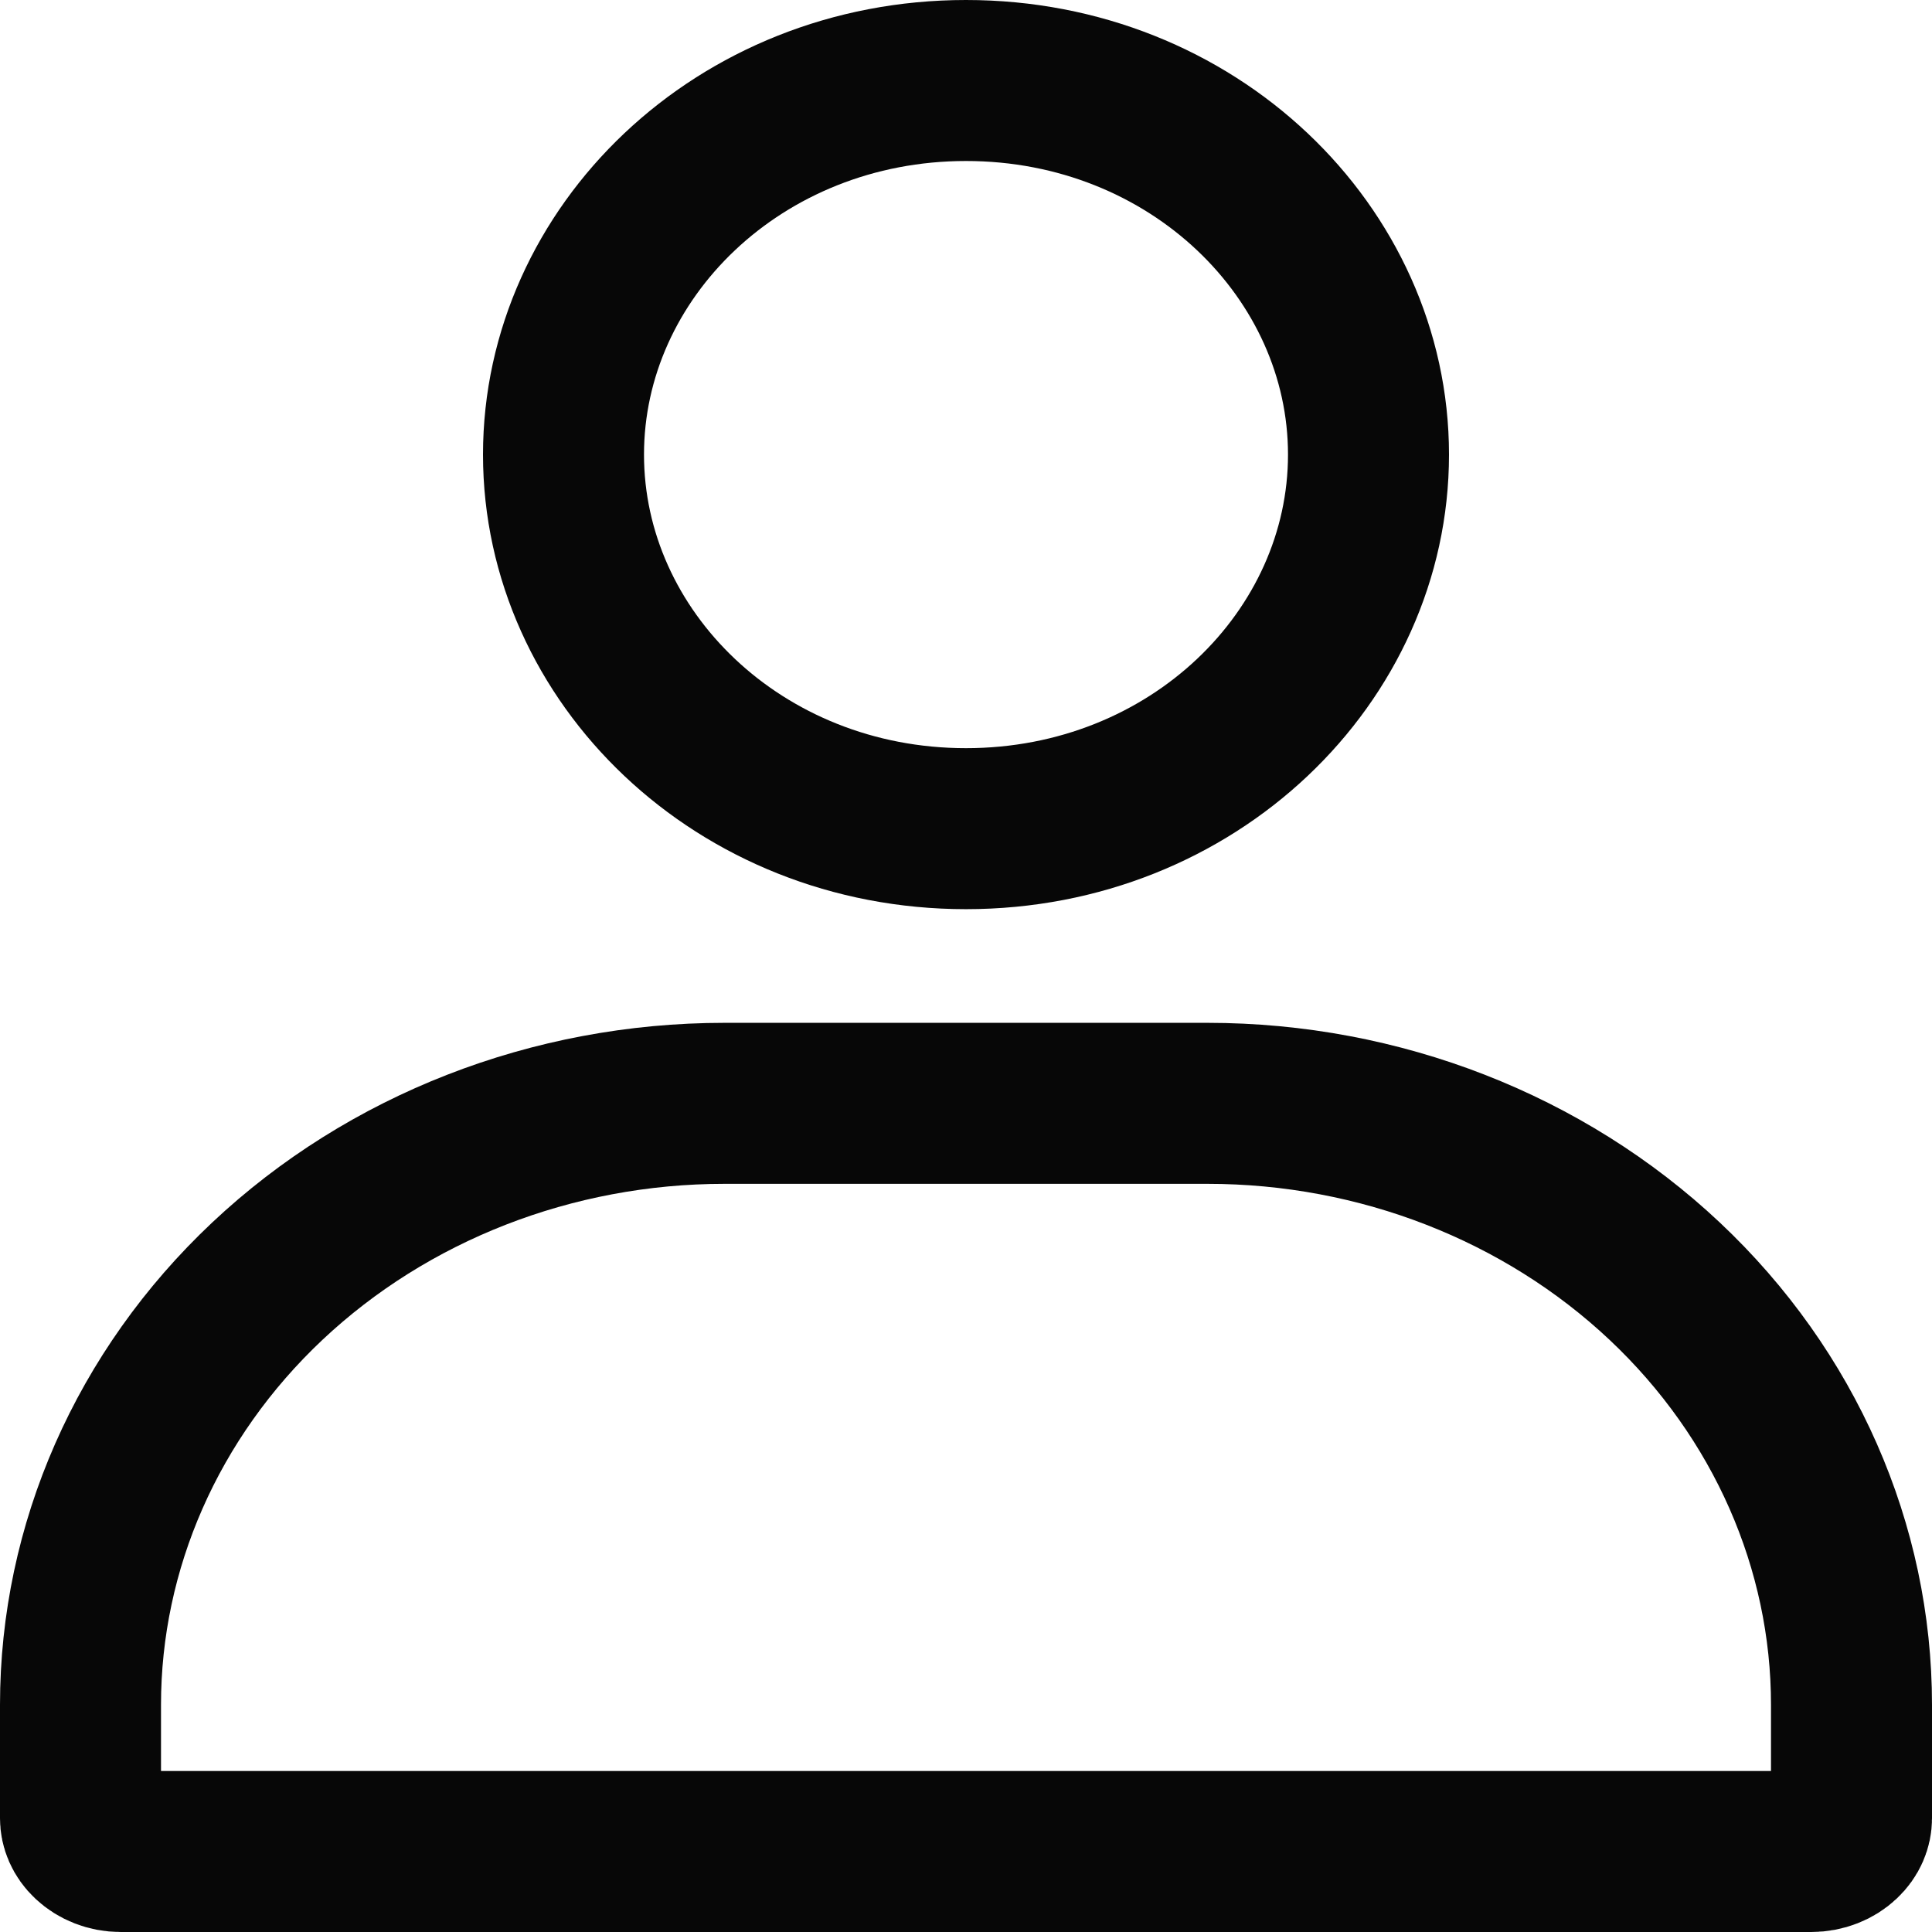
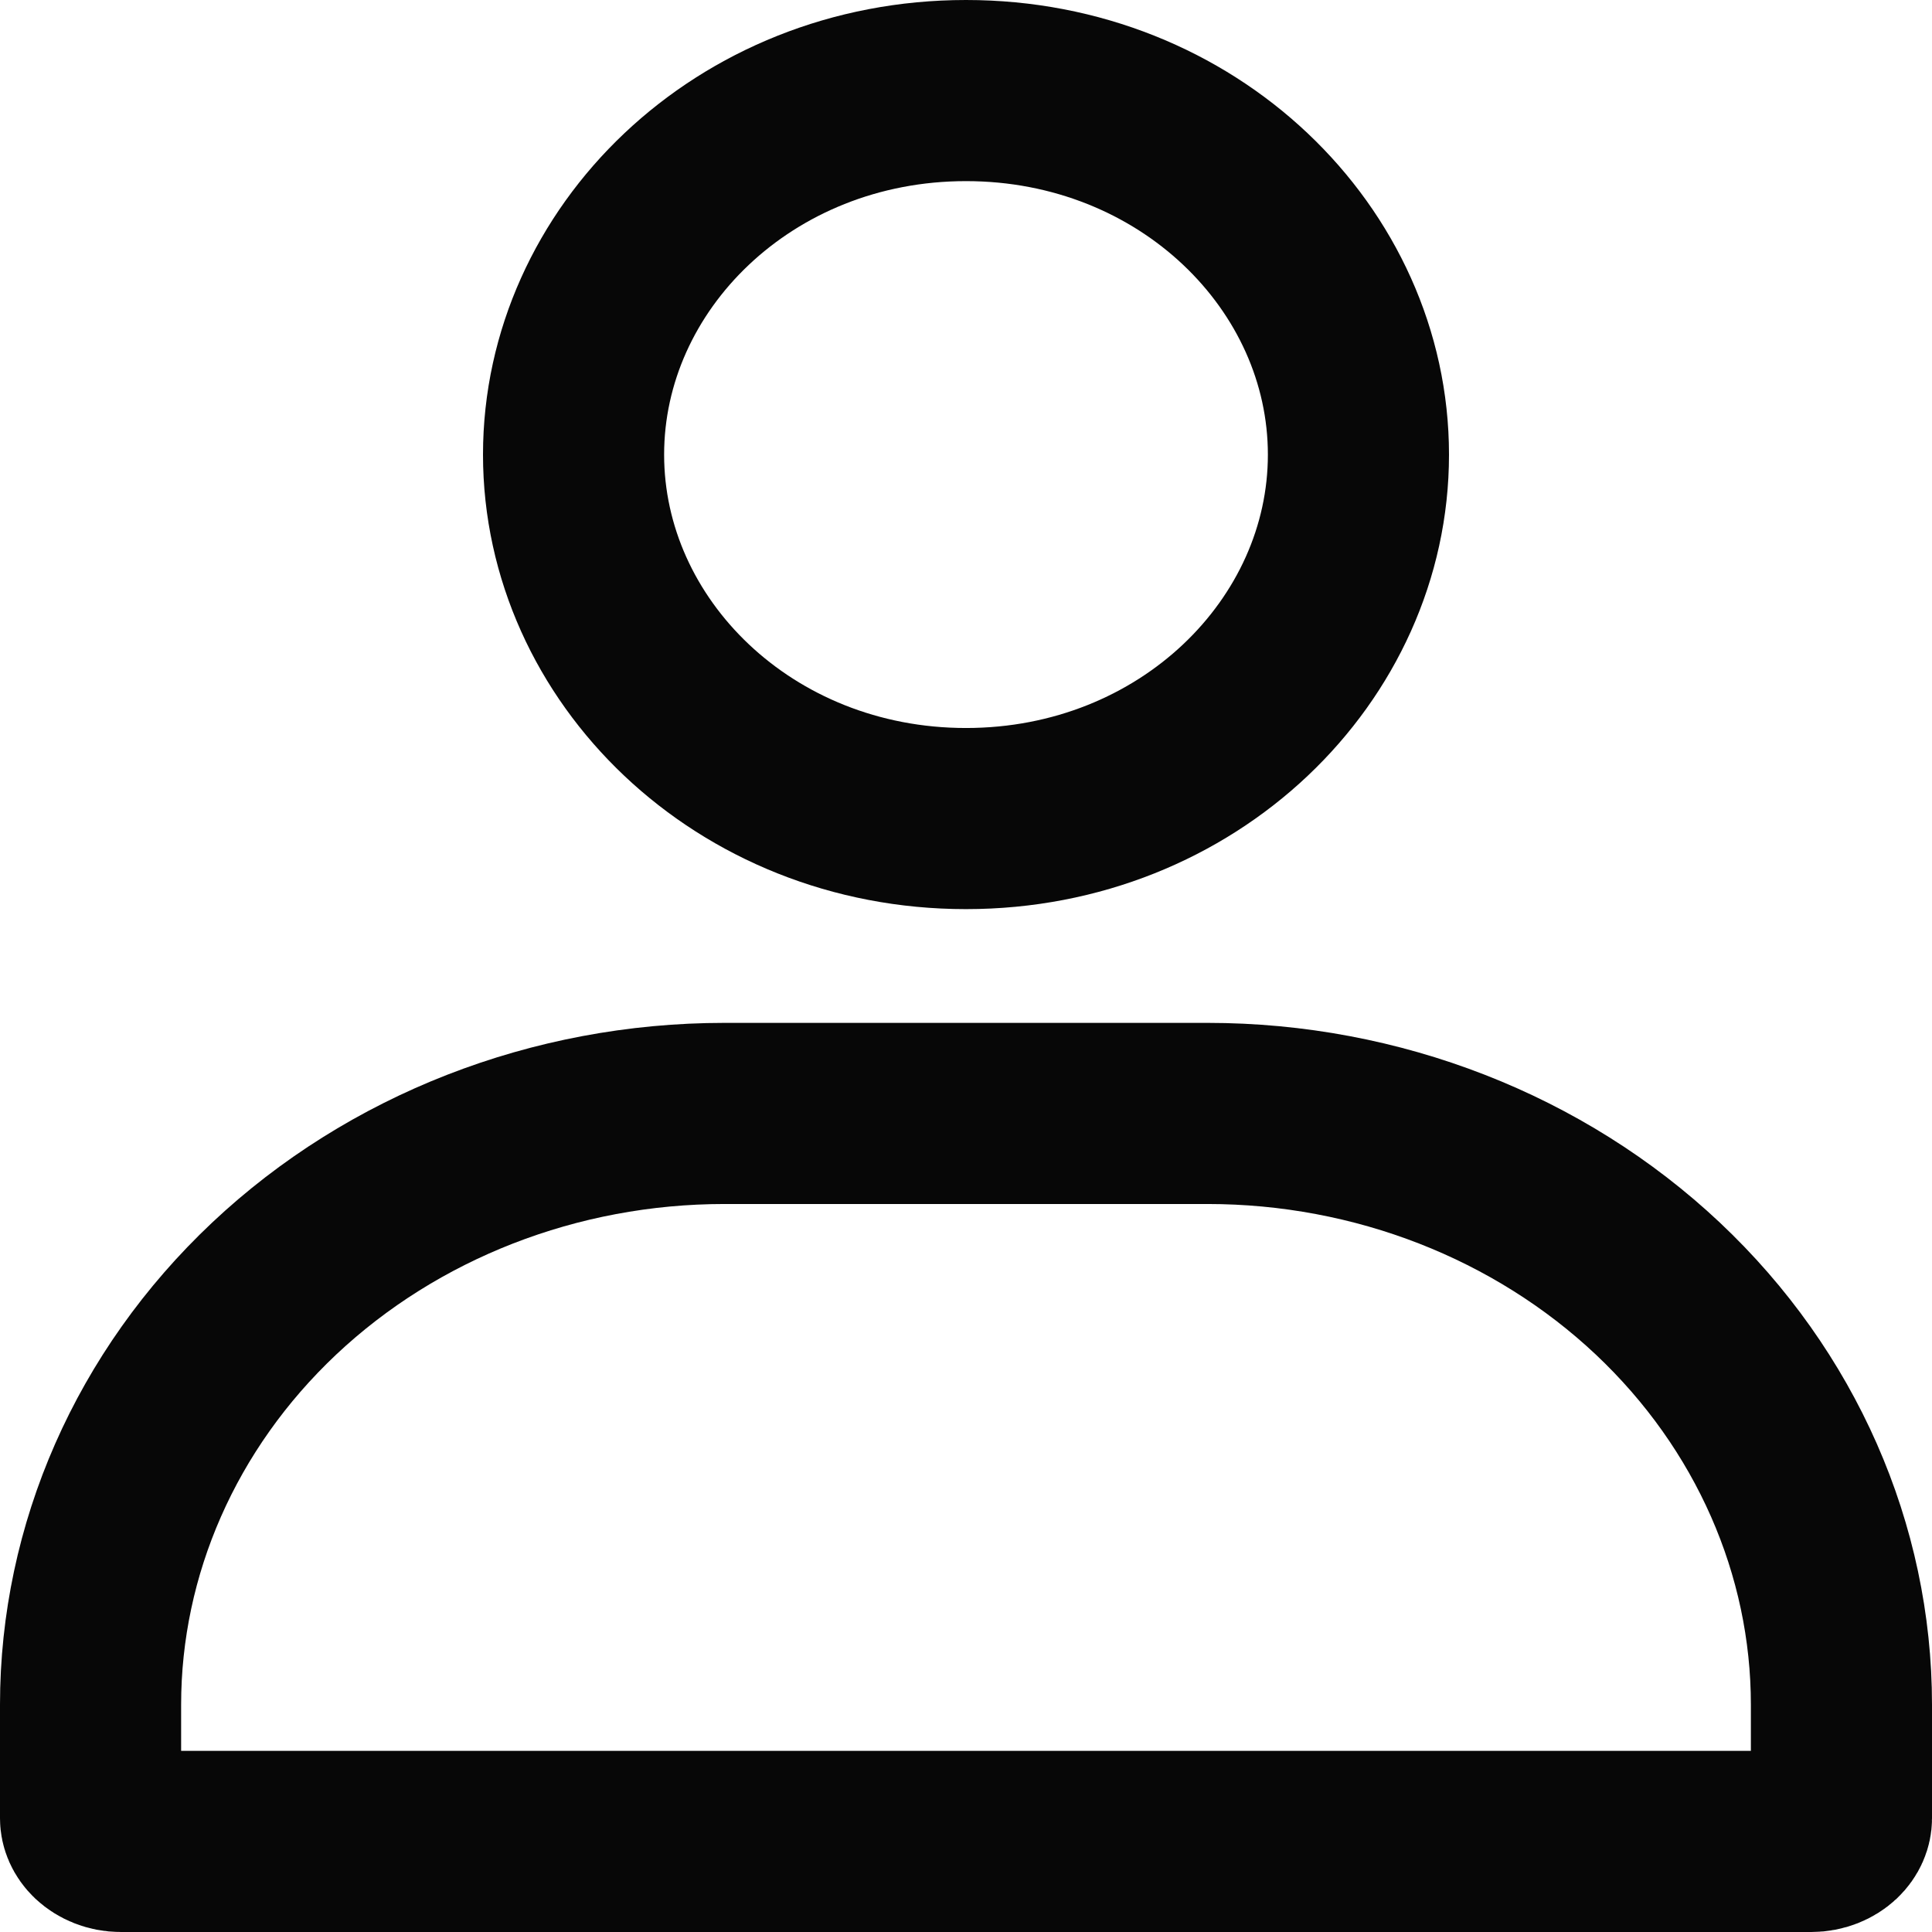
- <svg xmlns="http://www.w3.org/2000/svg" width="24" height="24" viewBox="0 0 24 24" fill="none">
-   <path d="M9 13.706H15C17.141 13.706 19.182 14.507 20.679 15.915C22.173 17.321 23 19.216 23 21.177V22.588C23 22.677 22.963 22.776 22.875 22.858C22.785 22.943 22.651 23 22.5 23H1.5C1.349 23 1.215 22.943 1.125 22.858C1.037 22.776 1 22.677 1 22.588V21.177C1 19.216 1.827 17.321 3.321 15.915C4.818 14.507 6.859 13.706 9 13.706ZM12 1C14.819 1 17 3.137 17 5.647C17 8.158 14.819 10.294 12 10.294C9.181 10.294 7 8.158 7 5.647C7 3.137 9.181 1 12 1Z" stroke="#070707" stroke-width="2" />
+ <svg xmlns="http://www.w3.org/2000/svg" width="16" height="16" viewBox="0 0 16 16" fill="none">
+   <path d="M6 9.221H10C11.407 9.221 12.747 9.747 13.729 10.671C14.708 11.593 15.25 12.834 15.25 14.117V15.059C15.25 15.094 15.235 15.138 15.193 15.178C15.149 15.219 15.081 15.25 15 15.25H1C0.92 15.25 0.851 15.219 0.807 15.178C0.765 15.138 0.75 15.094 0.75 15.059V14.117C0.75 12.834 1.292 11.593 2.271 10.671C3.253 9.747 4.593 9.221 6 9.221ZM8 0.75C9.838 0.75 11.25 2.142 11.25 3.765C11.25 5.387 9.838 6.779 8 6.779C6.162 6.779 4.75 5.387 4.75 3.765C4.75 2.142 6.162 0.75 8 0.75Z" stroke="#070707" stroke-width="1.5" />
</svg>
